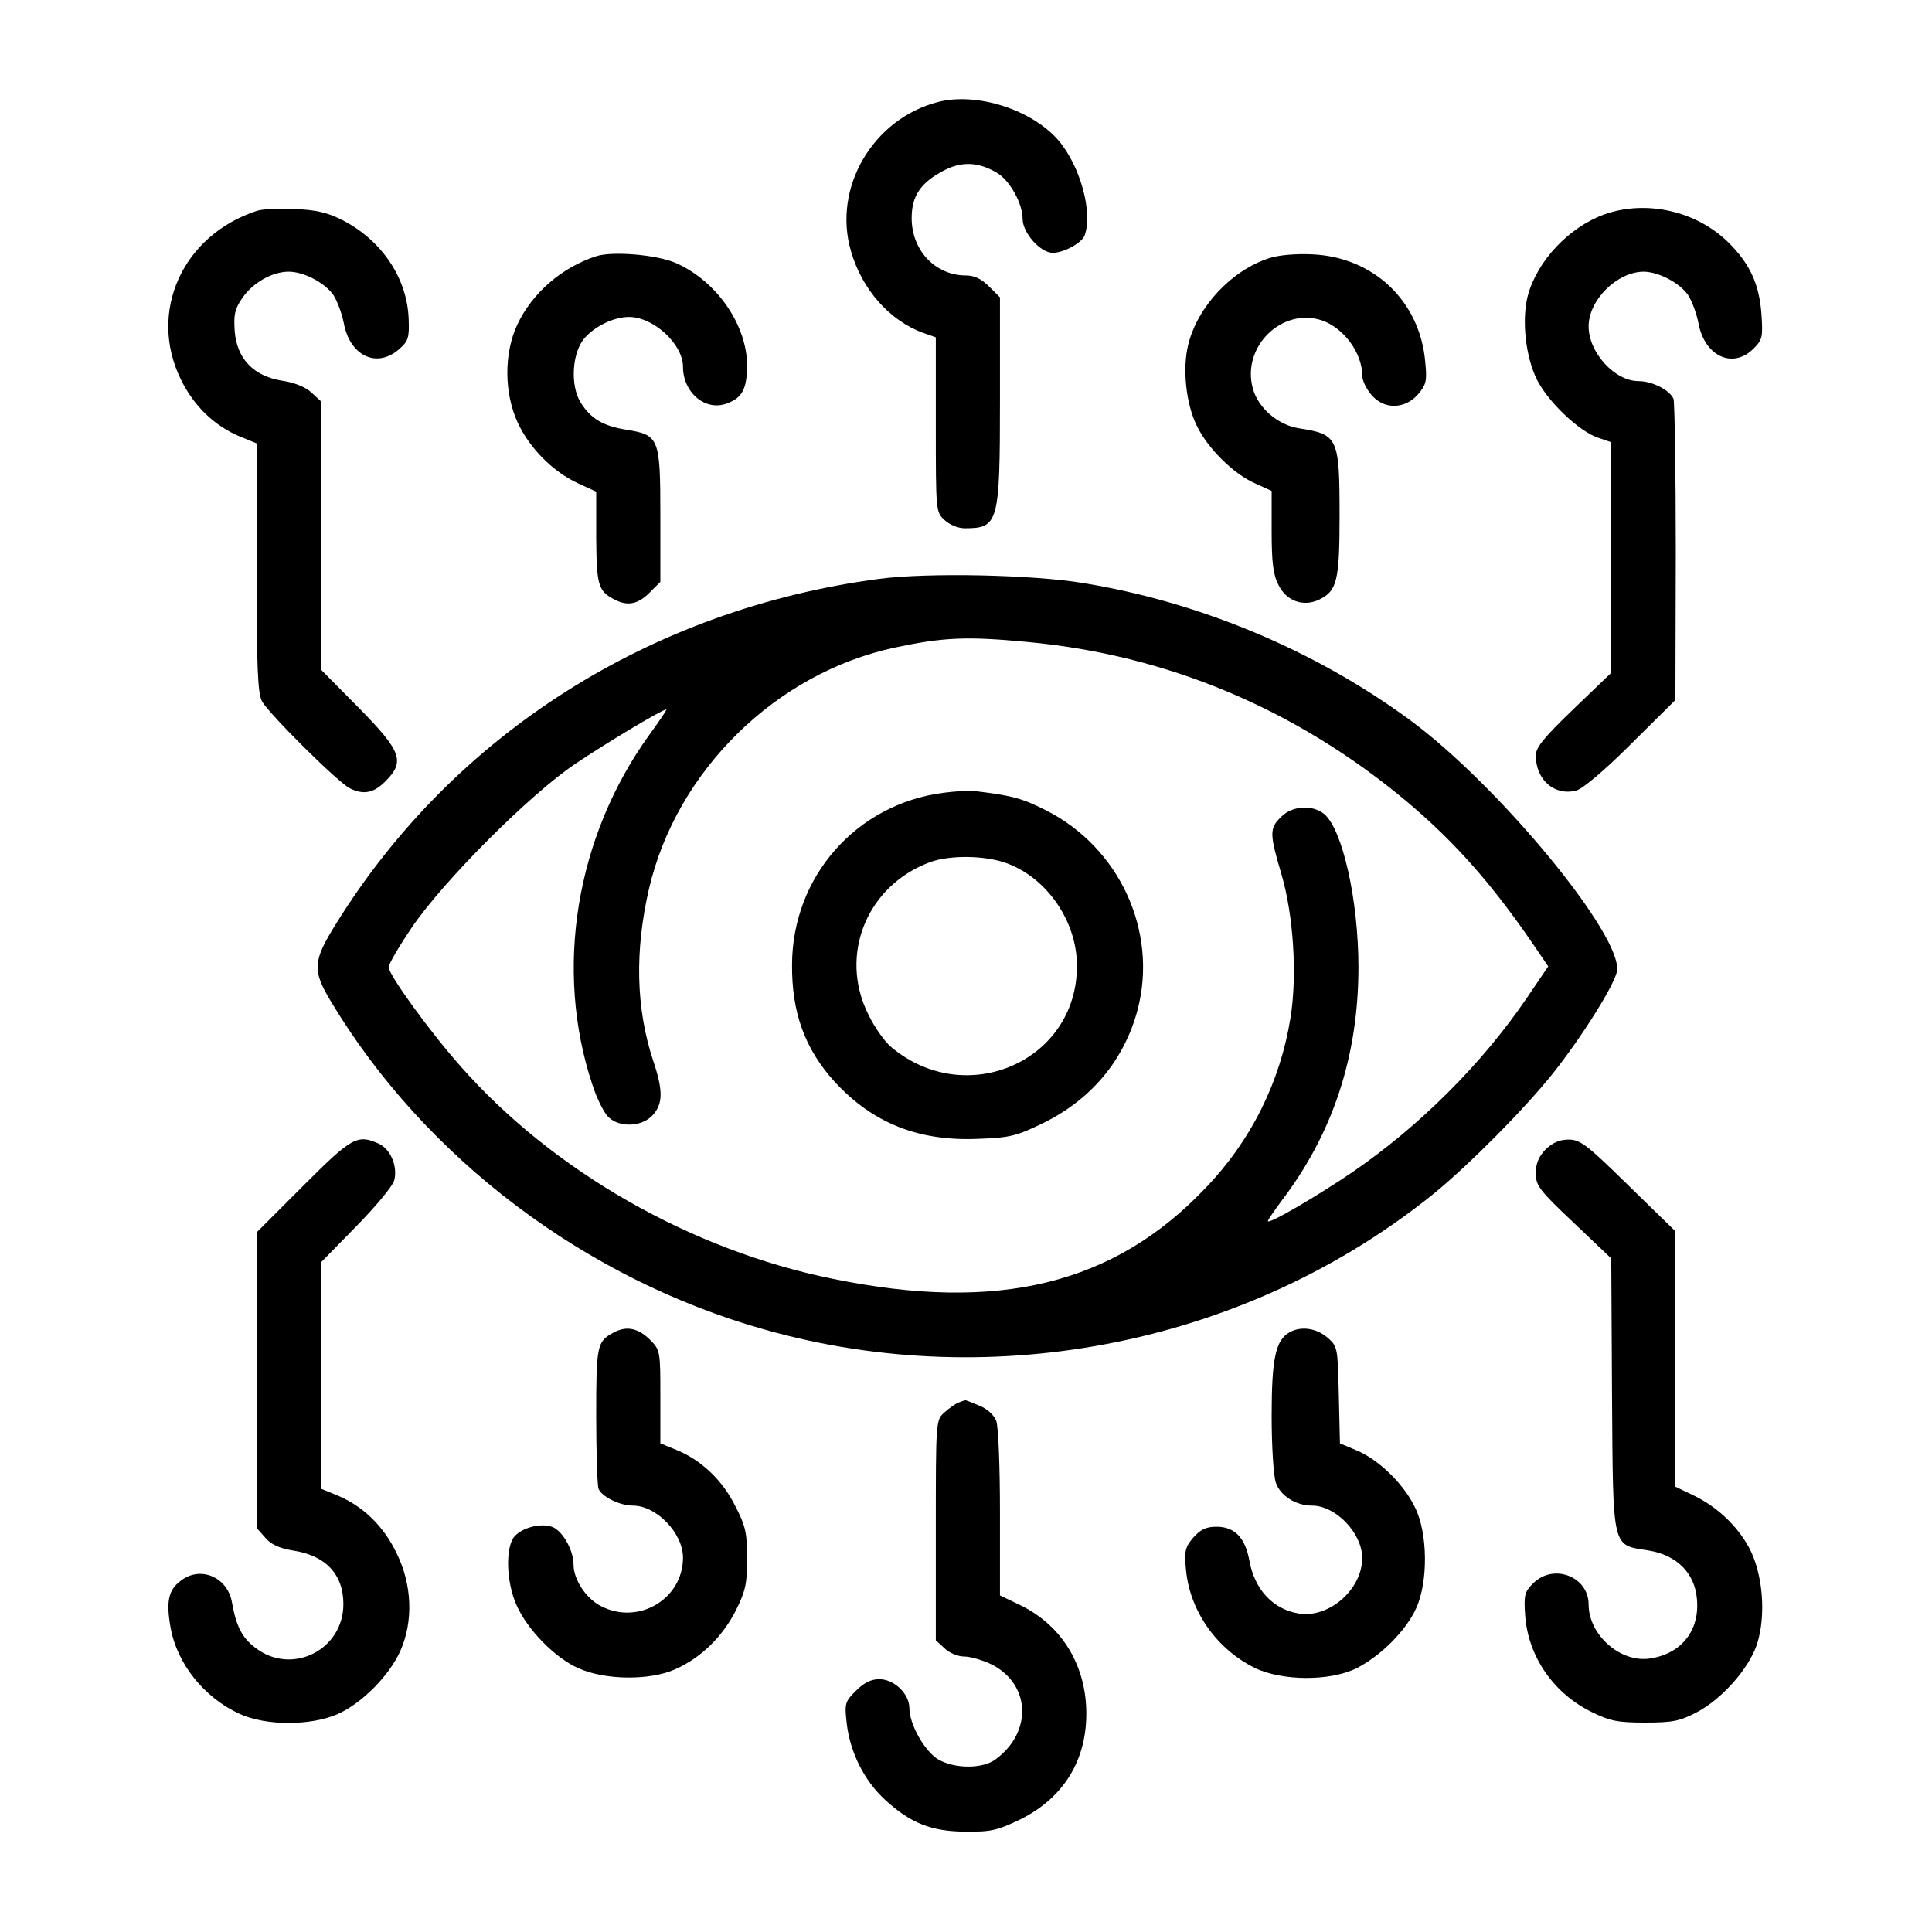
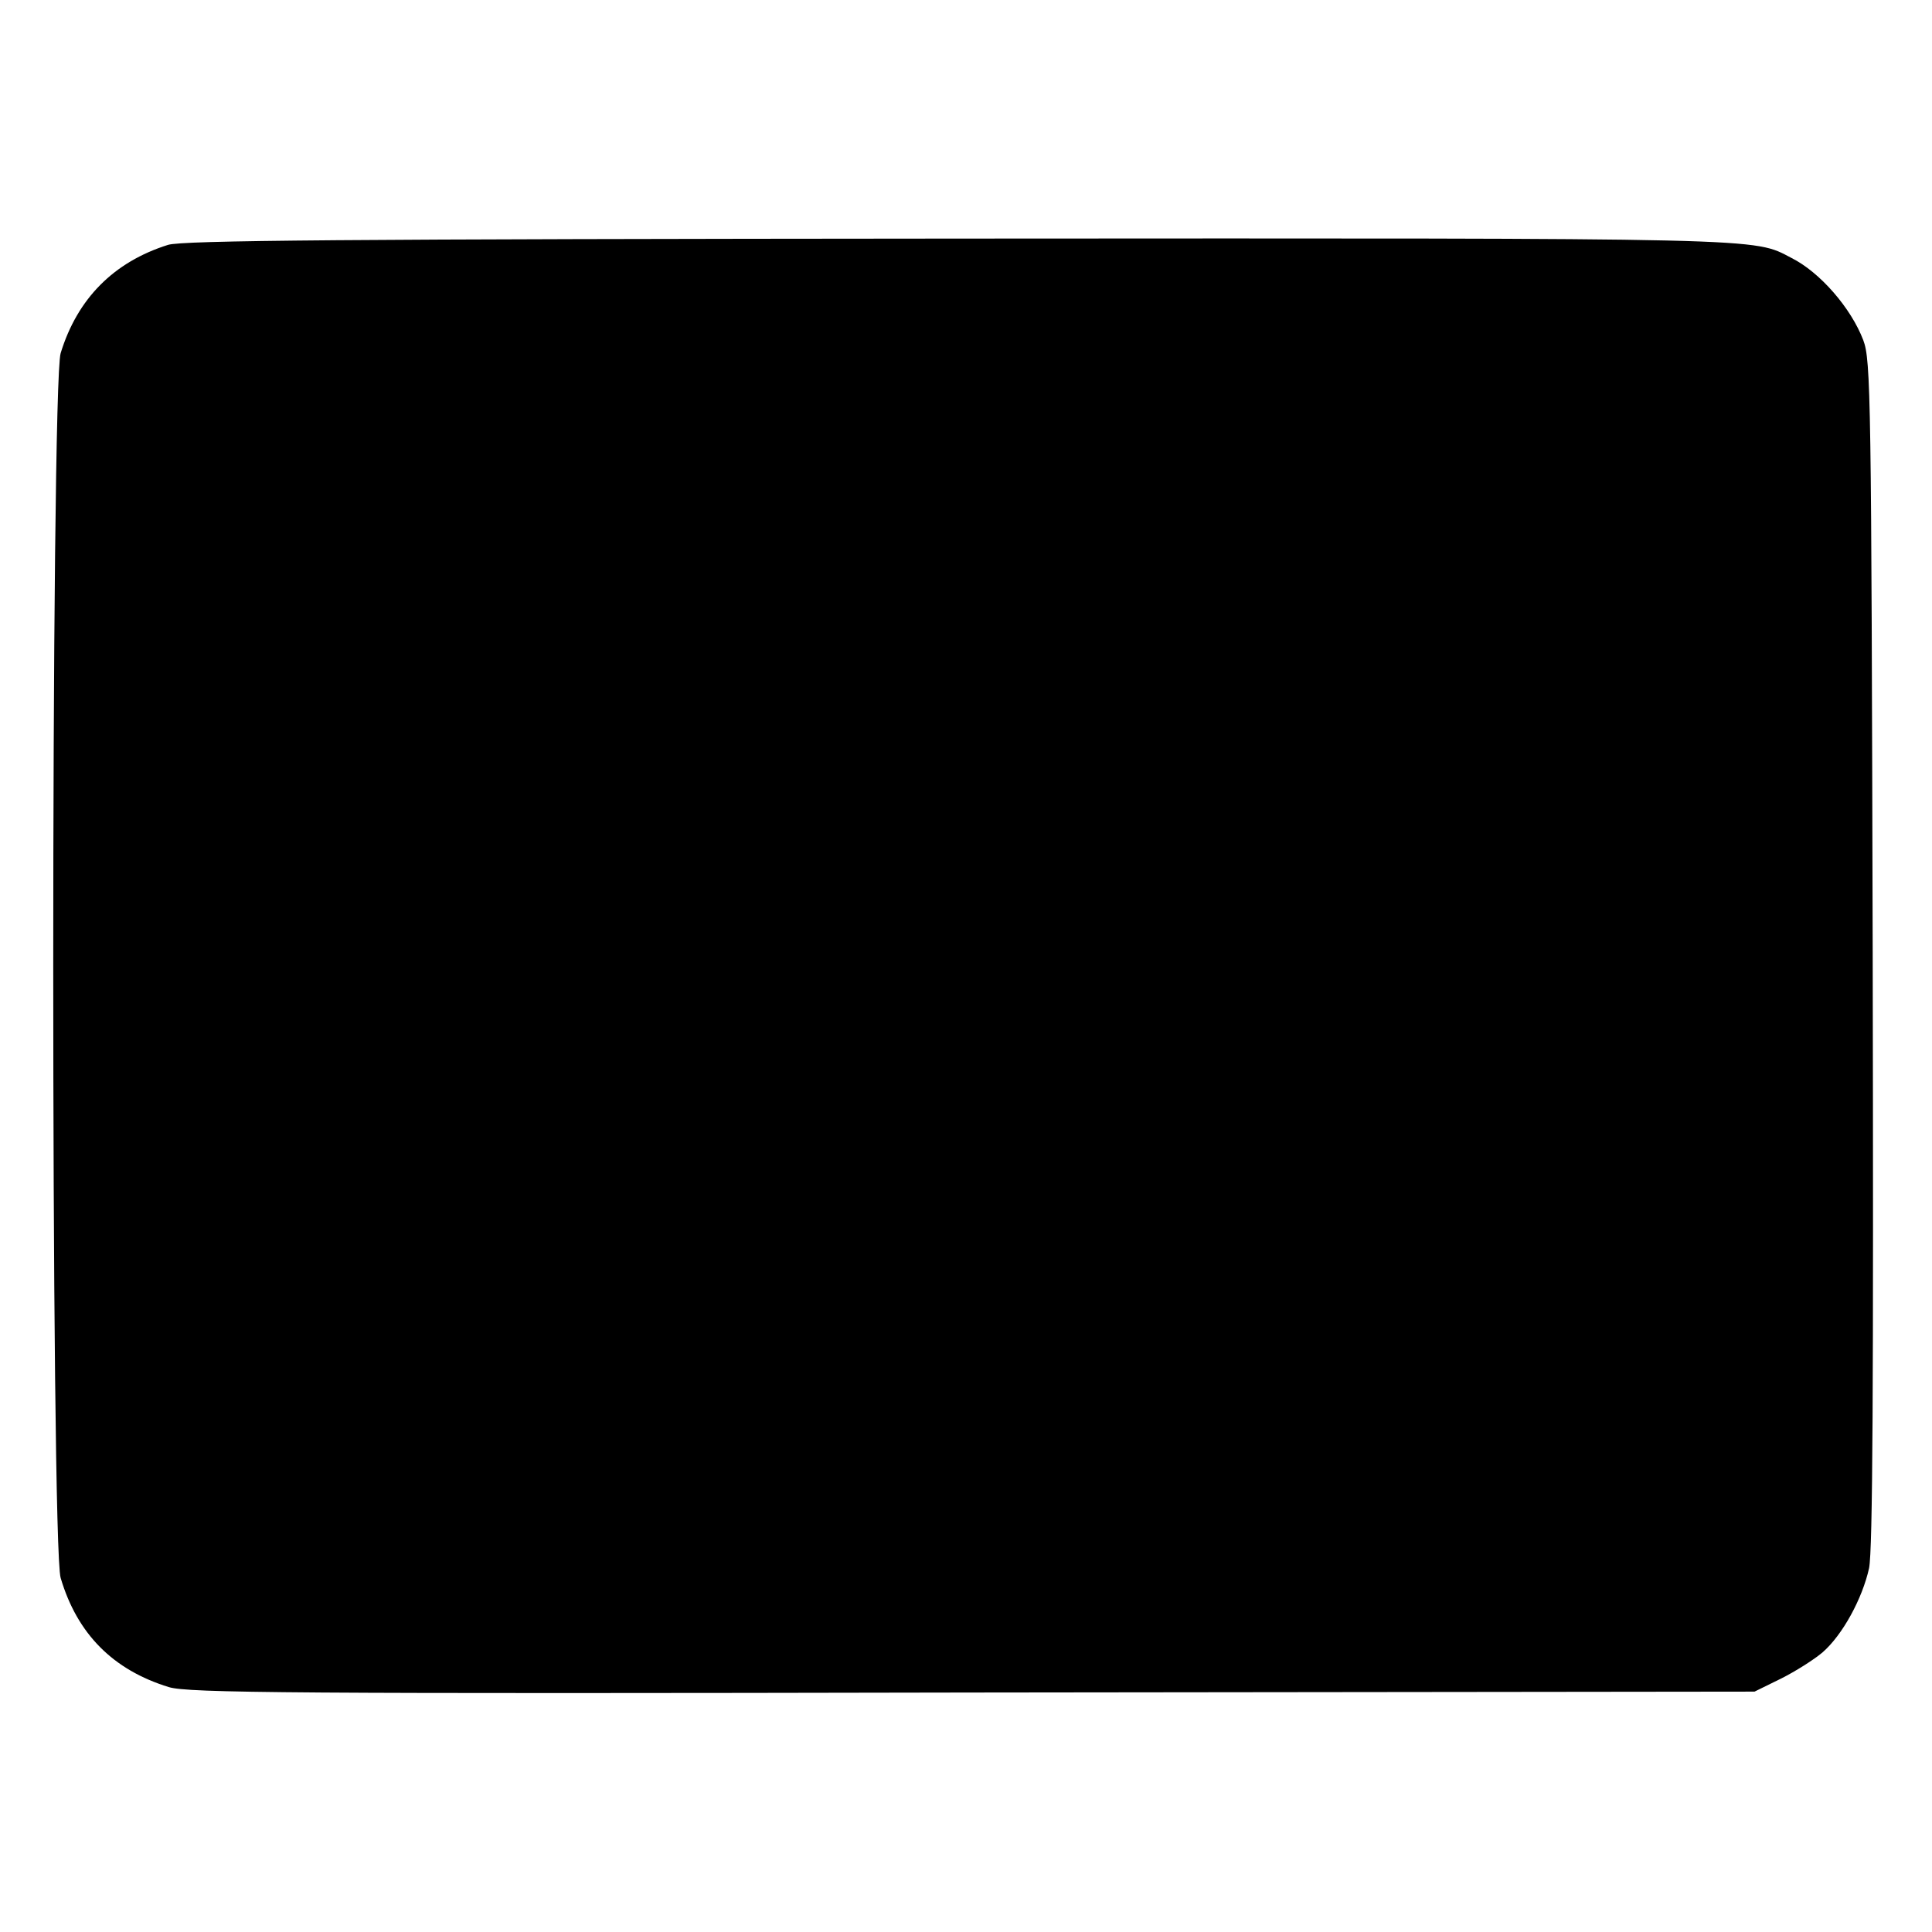
- <svg xmlns="http://www.w3.org/2000/svg" version="1.0" width="512pt" height="512pt" viewBox="0 0 512 512" preserveAspectRatio="xMidYMid meet">
-   <g transform="translate(0,512) scale(0.1,-0.1)" fill="#000000" stroke="none">
-     <path d="M2487 4850 c-173 -44 -281 -227 -232 -395 29 -102 103 -185 191 -217 l34 -12 0 -231 c0 -229 0 -232 23 -253 14 -13 36 -22 54 -22 89 0 93 14 93 340 l0 272 -29 29 c-20 20 -39 29 -61 29 -81 0 -144 66 -144 152 0 59 24 94 85 126 48 25 92 23 141 -6 34 -20 68 -81 68 -122 0 -37 47 -90 80 -90 29 0 76 26 84 45 23 61 -11 185 -69 253 -70 81 -215 128 -318 102z" />
-     <path d="M680 4561 c-197 -65 -288 -268 -201 -446 35 -72 90 -124 157 -152 l44 -18 0 -328 c0 -265 3 -333 14 -355 17 -32 201 -215 233 -231 36 -18 63 -13 94 18 53 53 44 79 -71 196 l-100 101 0 355 0 356 -25 23 c-15 14 -44 26 -77 31 -76 12 -120 58 -126 131 -3 44 0 59 20 88 27 40 79 70 123 70 39 0 94 -28 118 -61 10 -15 23 -49 28 -75 16 -87 87 -121 146 -70 25 22 28 30 26 81 -4 108 -71 208 -176 262 -40 20 -70 27 -127 29 -41 2 -86 0 -100 -5z" />
-     <path d="M4252 4552 c-94 -34 -178 -123 -203 -215 -17 -64 -6 -163 24 -223 30 -60 113 -138 162 -154 l35 -12 0 -305 0 -306 -100 -96 c-79 -76 -100 -102 -100 -123 0 -65 50 -108 107 -93 17 4 76 54 145 123 l118 117 1 390 c0 215 -3 398 -6 408 -10 23 -56 47 -93 47 -63 0 -132 76 -132 145 0 70 75 144 145 145 39 0 94 -28 118 -61 10 -15 23 -49 28 -75 16 -88 91 -123 146 -68 24 24 25 31 21 92 -6 79 -30 132 -87 189 -85 84 -218 114 -329 75z" />
-     <path d="M1580 4441 c-92 -30 -169 -97 -209 -181 -36 -77 -35 -182 1 -260 31 -67 92 -129 158 -160 l50 -23 0 -121 c1 -126 5 -142 47 -164 35 -19 63 -14 94 17 l29 29 0 175 c0 206 -3 214 -89 228 -63 10 -95 29 -122 72 -29 46 -23 136 12 173 28 31 77 54 116 54 65 0 143 -72 143 -132 0 -69 60 -119 117 -97 40 15 52 38 53 99 0 108 -80 225 -189 273 -50 22 -168 32 -211 18z" />
-     <path d="M3364 4436 c-100 -32 -190 -128 -215 -229 -16 -64 -6 -156 22 -214 29 -61 98 -129 155 -154 l44 -20 0 -107 c0 -82 4 -115 18 -142 21 -43 66 -59 108 -39 47 23 54 49 54 222 0 208 -4 216 -108 232 -56 9 -108 54 -122 106 -30 110 77 215 183 180 58 -20 107 -86 107 -146 0 -13 11 -36 24 -51 33 -40 89 -39 124 1 22 26 24 36 19 86 -14 161 -137 278 -300 285 -43 2 -89 -2 -113 -10z" />
-     <path d="M2330 3586 c-605 -80 -1128 -411 -1440 -915 -61 -98 -63 -122 -13 -205 249 -415 674 -736 1151 -870 610 -172 1282 -35 1772 361 92 75 241 225 315 318 75 94 164 235 170 271 17 92 -313 493 -550 667 -250 183 -553 311 -865 362 -134 22 -410 28 -540 11z m390 -167 c373 -34 715 -178 1008 -423 127 -107 225 -218 332 -374 l43 -63 -57 -84 c-119 -175 -286 -341 -463 -462 -94 -64 -223 -139 -223 -129 0 3 16 26 35 52 137 179 205 385 205 621 0 177 -42 365 -91 406 -31 25 -85 22 -114 -8 -31 -30 -31 -44 1 -152 32 -109 42 -268 24 -380 -27 -169 -104 -325 -224 -450 -243 -257 -550 -332 -989 -242 -376 76 -743 286 -988 565 -83 94 -189 241 -189 261 0 8 28 56 62 106 83 122 312 352 433 433 80 54 230 144 241 144 2 0 -18 -30 -45 -67 -195 -270 -253 -622 -151 -928 12 -37 31 -75 43 -86 30 -28 88 -25 116 5 28 30 29 65 2 145 -46 139 -49 292 -11 456 73 313 337 572 652 639 127 27 189 30 348 15z" />
-     <path d="M2500 3019 c-231 -30 -400 -222 -401 -455 -1 -128 34 -224 114 -312 101 -109 222 -157 380 -150 85 3 102 8 172 42 128 63 215 168 250 301 54 208 -49 430 -244 528 -63 32 -91 39 -191 51 -14 1 -50 -1 -80 -5z m163 -185 c109 -37 191 -154 191 -273 1 -253 -294 -382 -492 -216 -17 14 -45 53 -61 87 -79 158 -3 343 166 404 52 18 140 17 196 -2z" />
-     <path d="M803 1977 l-123 -123 0 -391 0 -392 23 -26 c15 -18 37 -28 73 -34 87 -13 134 -63 134 -142 0 -122 -137 -190 -233 -116 -36 27 -51 58 -62 119 -11 69 -85 100 -137 58 -32 -24 -38 -55 -26 -123 17 -96 89 -186 183 -229 70 -32 189 -32 261 0 64 29 136 102 165 167 35 79 31 176 -10 259 -35 73 -90 125 -157 153 l-44 18 0 299 0 300 94 96 c52 53 98 108 101 123 9 36 -10 82 -41 96 -57 26 -72 17 -201 -112z" />
-     <path d="M4096 2074 c-18 -19 -26 -37 -26 -63 0 -33 9 -45 100 -131 l100 -95 2 -362 c3 -416 -1 -396 97 -412 74 -12 122 -59 128 -128 8 -83 -40 -145 -123 -158 -79 -13 -164 62 -164 143 0 74 -93 110 -147 56 -23 -23 -25 -31 -21 -88 9 -108 76 -204 176 -253 49 -24 69 -28 142 -28 73 0 92 4 136 27 67 35 138 115 160 180 25 77 16 188 -21 257 -33 60 -87 110 -151 140 l-44 21 0 338 0 339 -124 121 c-110 108 -128 122 -159 122 -24 0 -42 -8 -61 -26z" />
-     <path d="M1625 1588 c-43 -23 -45 -35 -45 -219 0 -98 3 -185 6 -194 8 -21 56 -45 91 -45 63 0 133 -73 133 -138 0 -110 -119 -180 -218 -128 -39 20 -72 70 -72 109 0 36 -25 83 -51 98 -28 15 -82 3 -105 -22 -25 -28 -23 -121 5 -183 28 -64 102 -140 164 -167 71 -32 191 -33 258 -2 67 30 124 86 159 155 26 52 30 72 30 138 0 66 -4 86 -31 138 -34 69 -90 122 -155 149 l-44 18 0 123 c0 123 0 124 -29 153 -31 30 -62 36 -96 17z" />
-     <path d="M3417 1589 c-37 -21 -47 -71 -47 -222 0 -80 5 -158 11 -176 12 -35 53 -61 96 -61 63 0 133 -73 133 -139 0 -83 -88 -160 -168 -147 -68 11 -117 63 -131 140 -11 61 -39 90 -87 90 -28 0 -42 -7 -62 -29 -21 -25 -24 -36 -19 -85 10 -109 81 -210 182 -260 72 -35 199 -36 270 -1 63 32 131 99 158 159 32 70 31 199 -3 267 -30 63 -97 127 -154 151 l-45 19 -3 128 c-3 127 -3 129 -31 153 -30 25 -70 30 -100 13z" />
-     <path d="M2540 1403 c-8 -3 -25 -15 -37 -26 -23 -20 -23 -22 -23 -312 l0 -292 23 -21 c13 -13 36 -22 53 -22 16 0 50 -10 74 -22 101 -53 106 -178 9 -250 -34 -26 -108 -26 -152 -1 -36 21 -77 93 -77 136 0 38 -40 77 -80 77 -22 0 -41 -10 -62 -31 -29 -29 -30 -33 -24 -87 9 -76 46 -151 102 -202 67 -62 124 -84 214 -84 66 -1 85 4 143 32 122 60 184 169 175 306 -8 116 -71 212 -174 262 l-54 26 0 219 c0 120 -4 229 -10 244 -6 15 -24 32 -45 40 -19 8 -36 15 -37 14 -2 0 -10 -3 -18 -6z" />
+ <svg xmlns="http://www.w3.org/2000/svg" version="1.0" width="430pt" height="430pt" viewBox="0 0 430 430" preserveAspectRatio="xMidYMid meet">
+   <g transform="translate(0,430) scale(0.1,-0.1)" fill="#000000" stroke="none">
+     <path d="M374 3755 c-121 -38 -202 -120 -239 -241 -22 -72 -22 -2654 0 -2726 37 -125 117 -205 241 -243 43 -13 270 -15 1789 -12 l1740 2 59 29 c32 16 73 42 92 58 45 39 89 120 104 188 8 41 10 400 8 1370 -3 1240 -4 1318 -21 1363 -27 71 -96 151 -160 183 -86 45 -39 44 -1852 43 -1380 -1 -1728 -4 -1761 -14z" />
  </g>
</svg>
